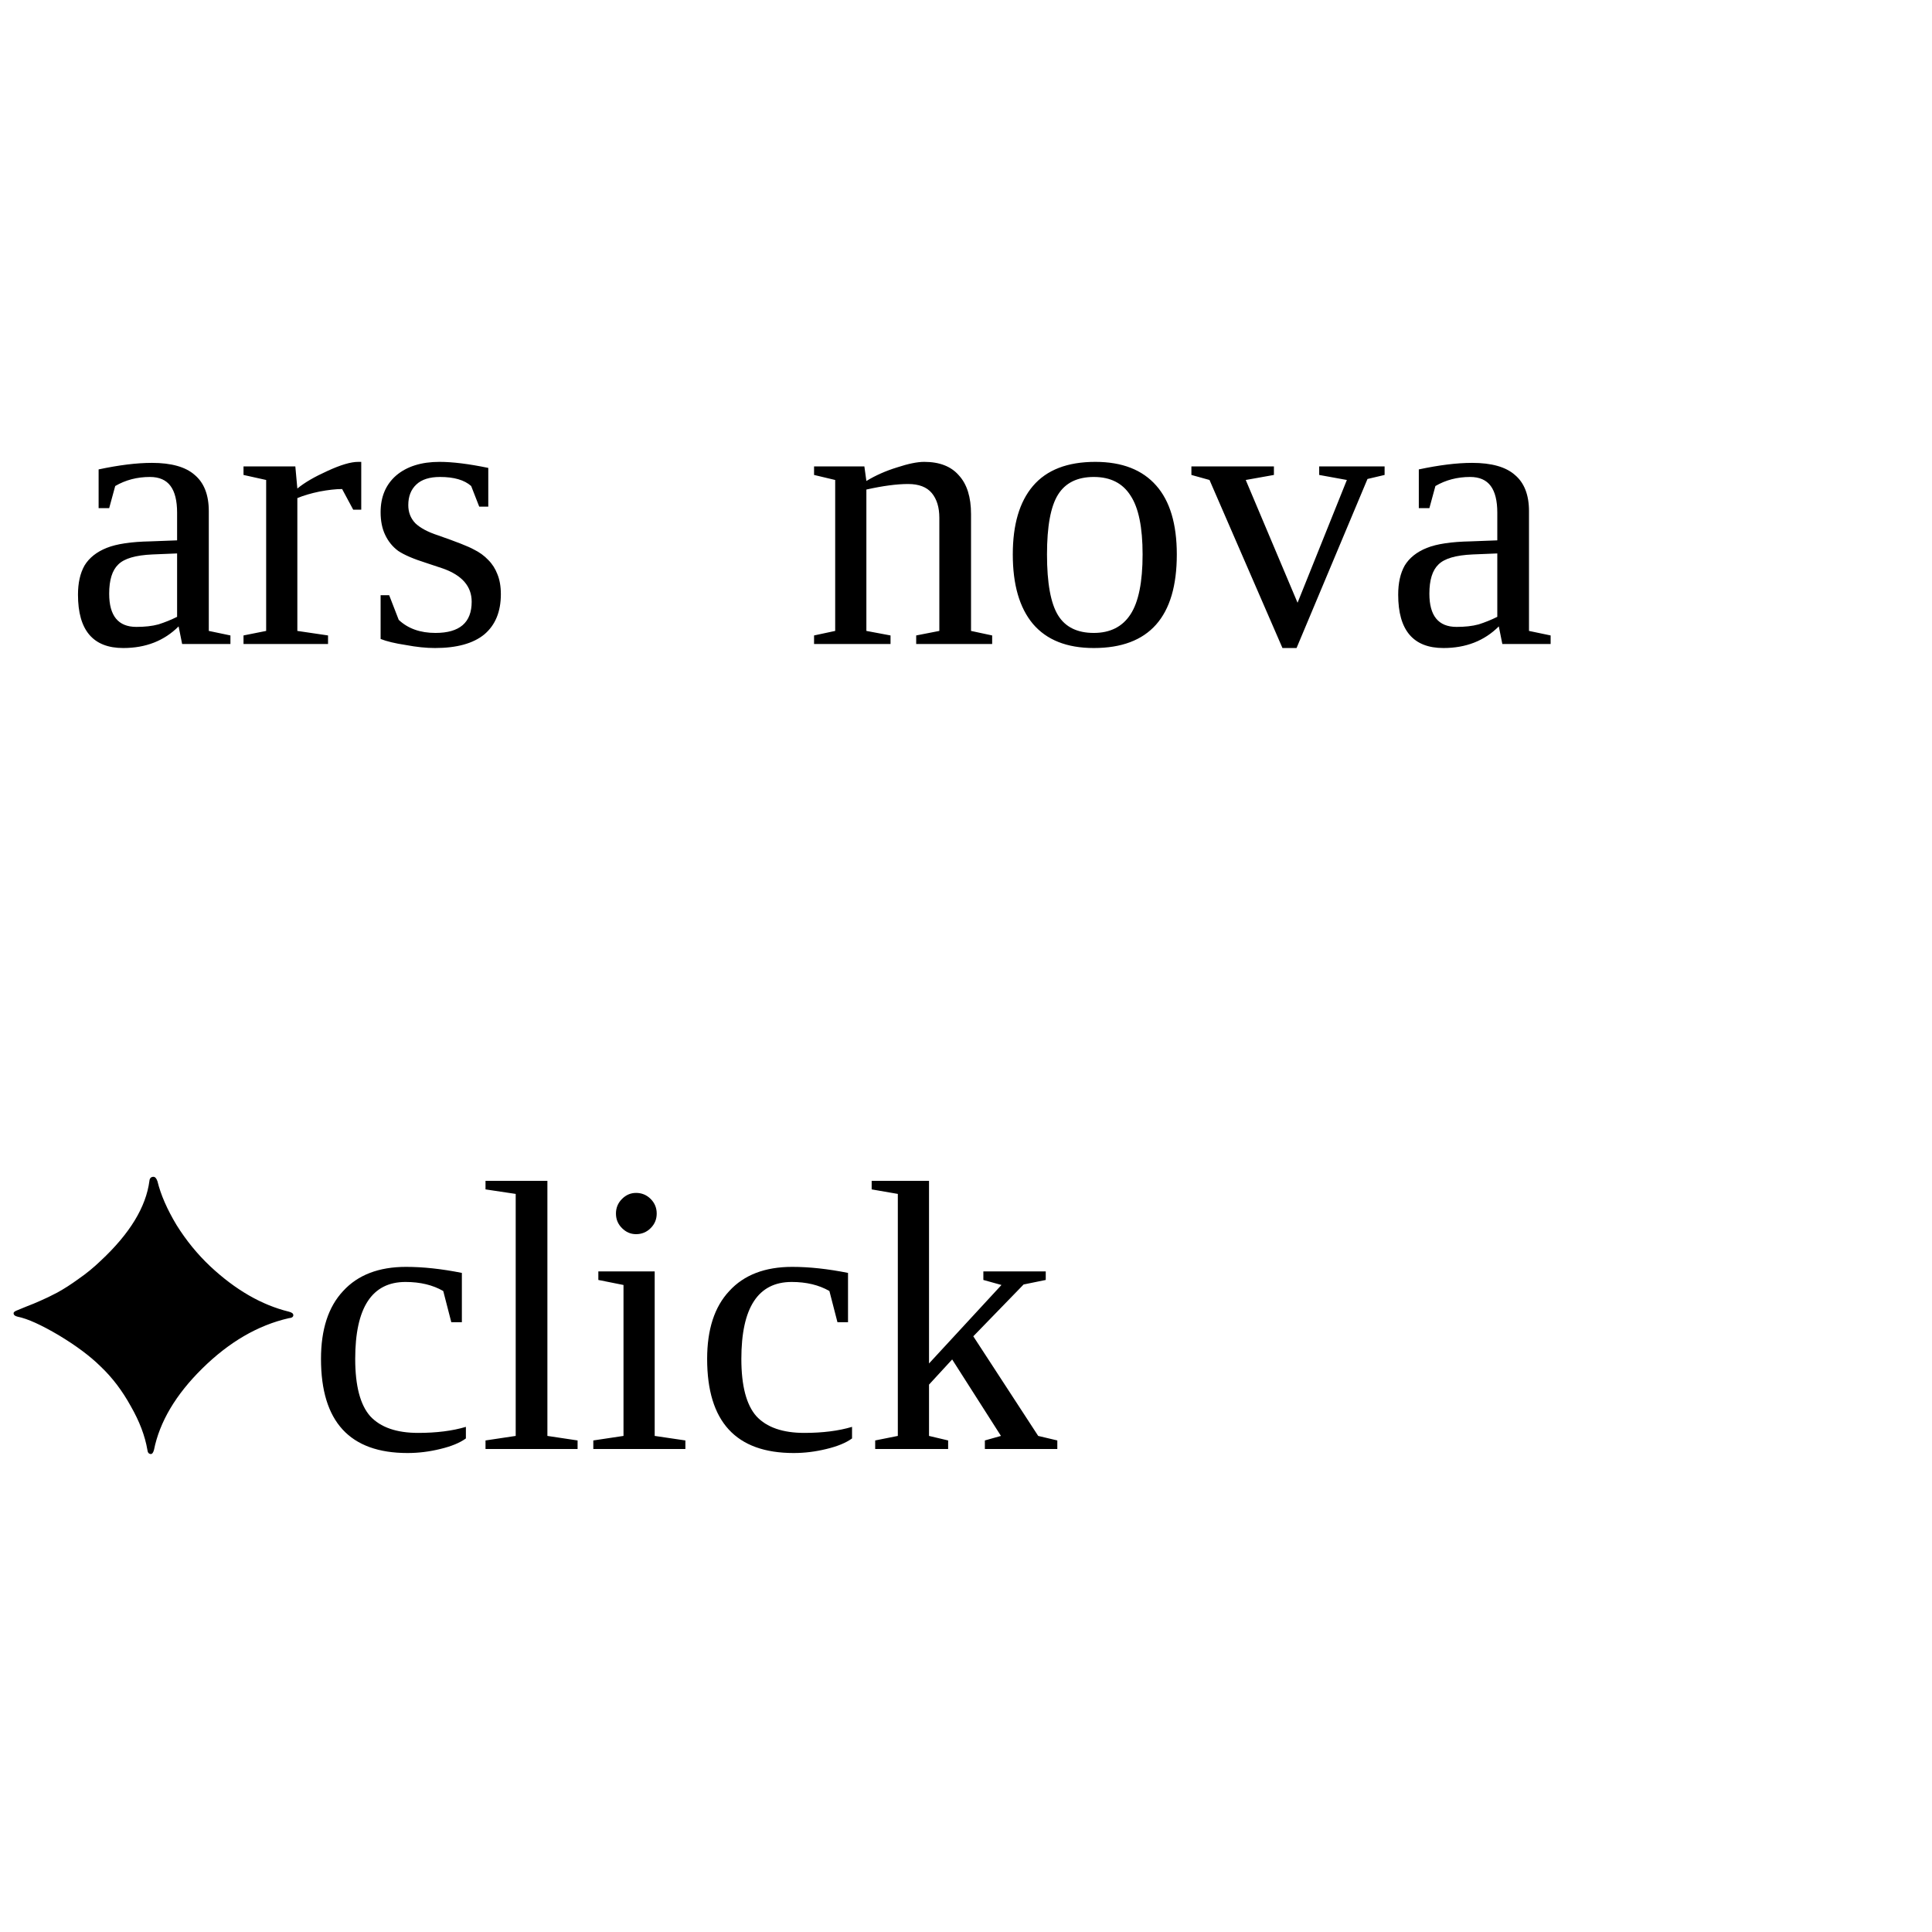
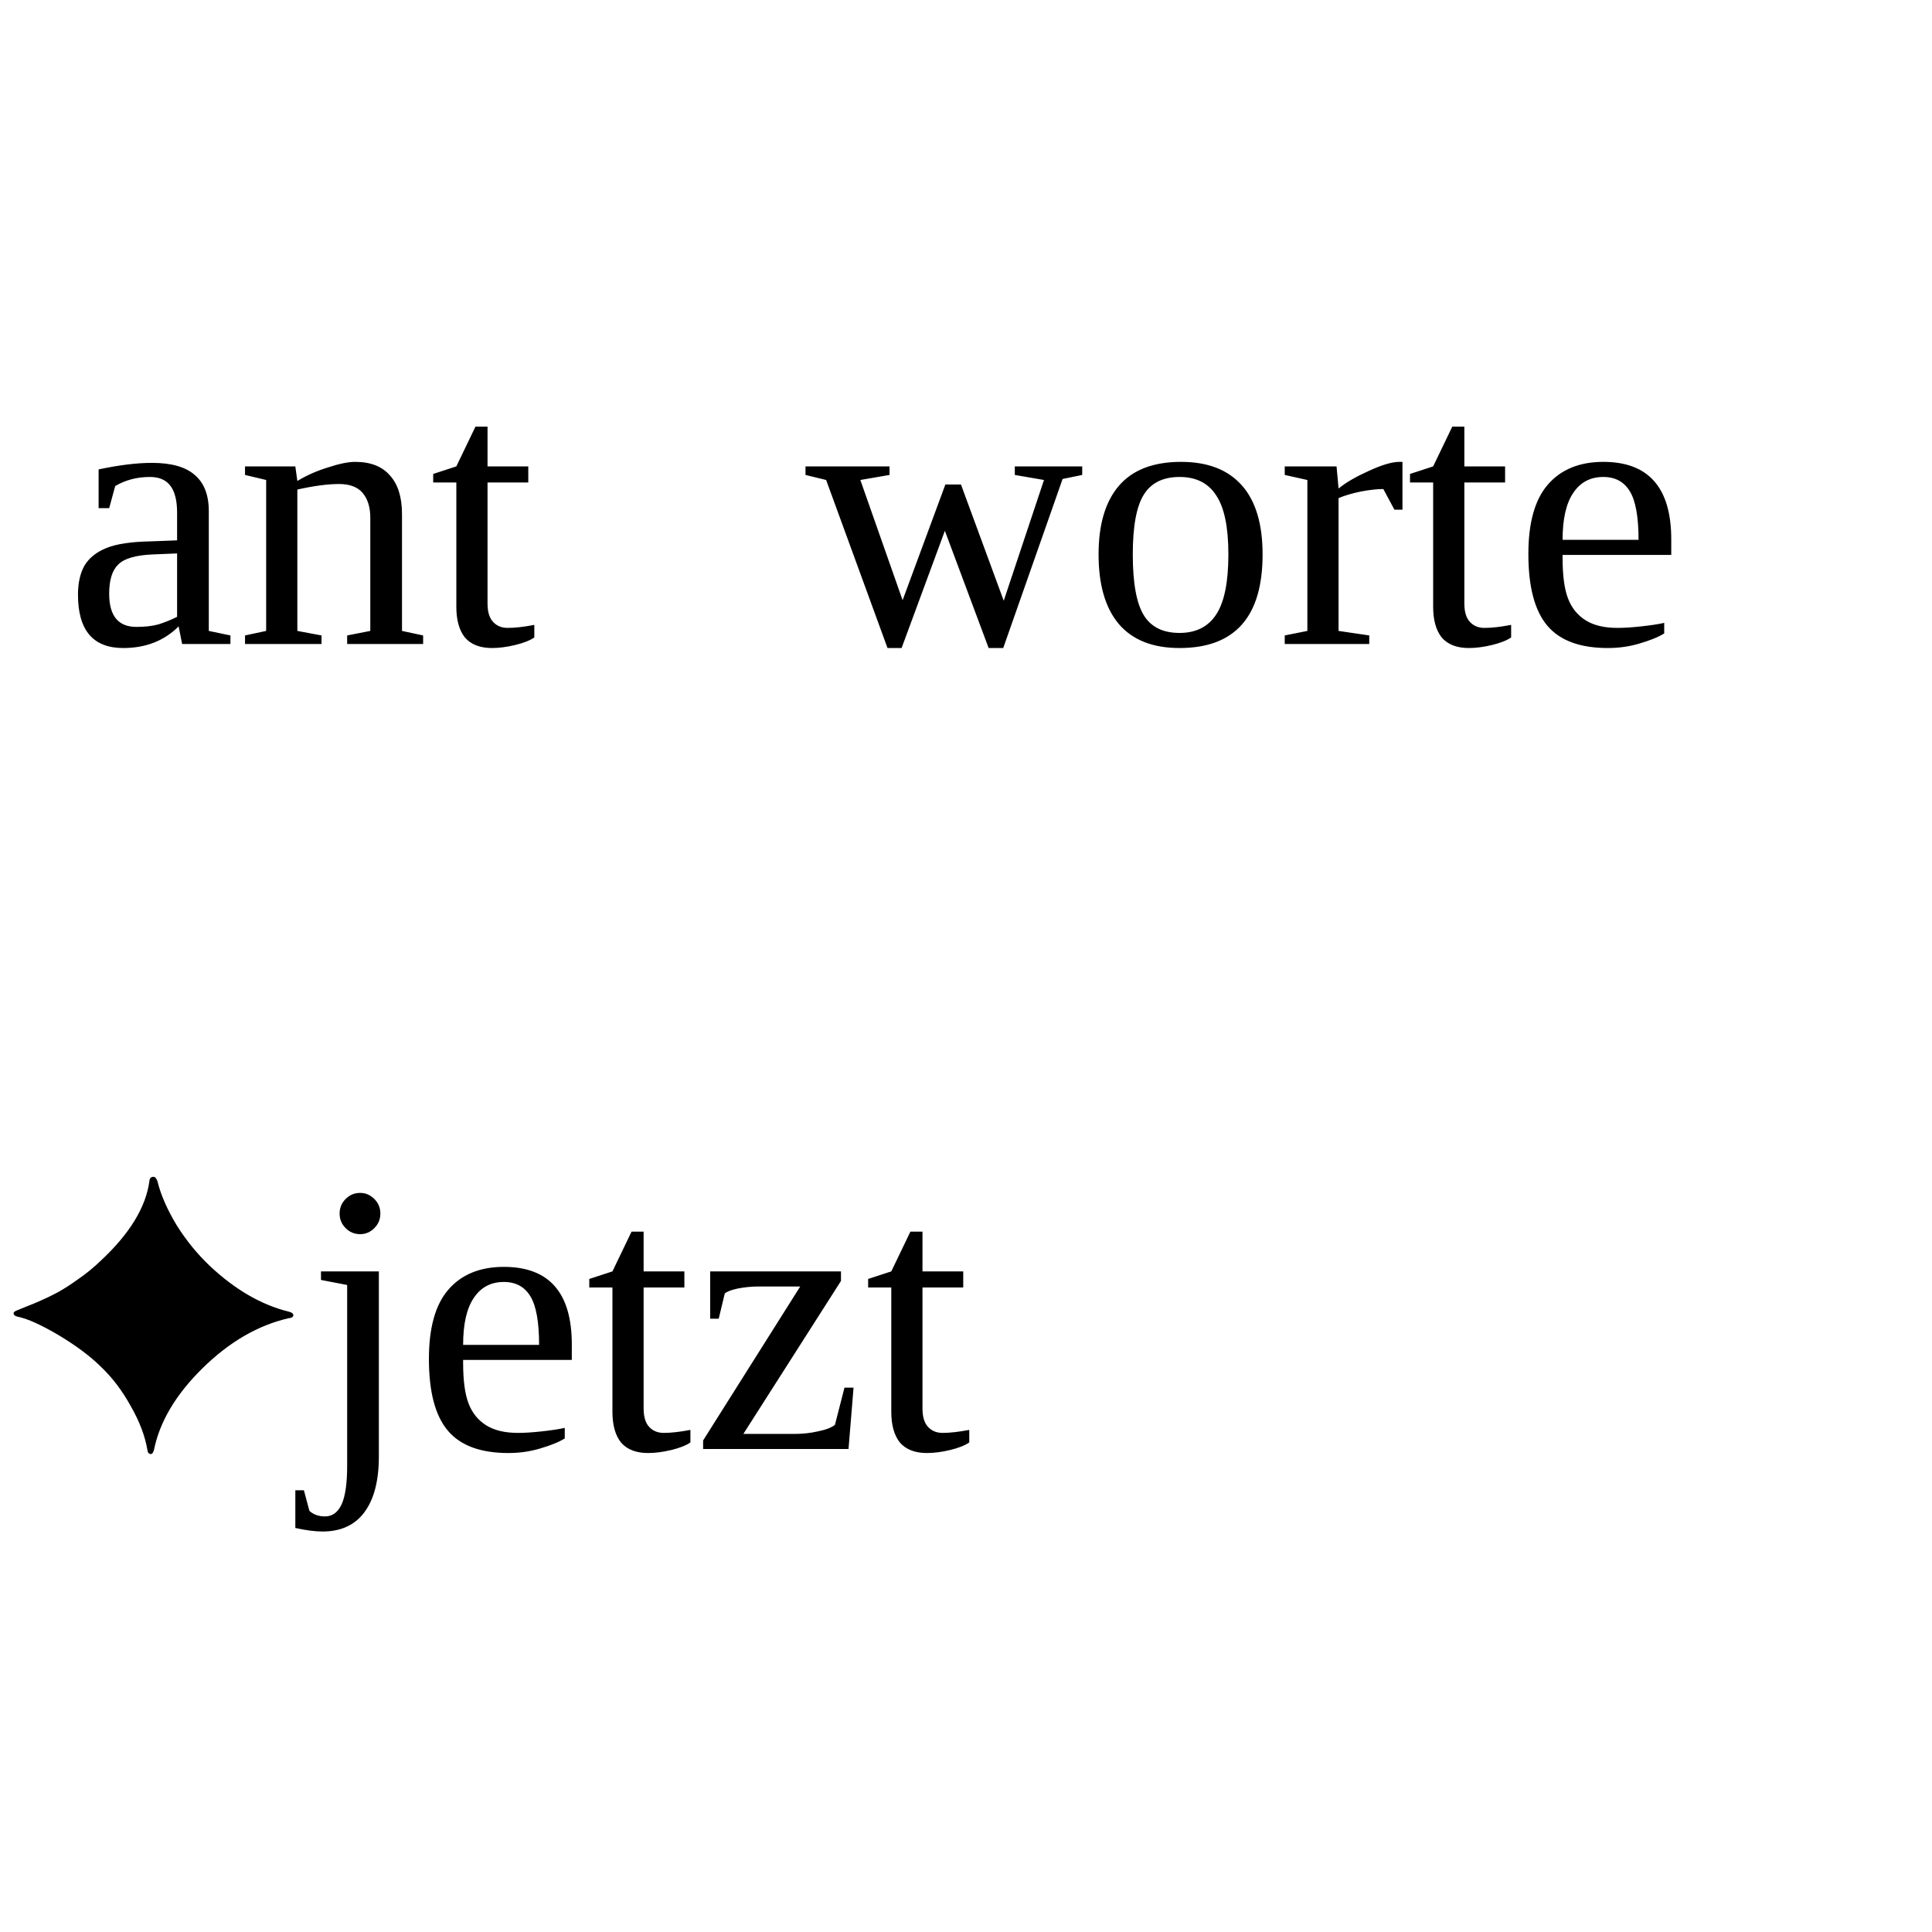
<svg xmlns="http://www.w3.org/2000/svg" id="logo-image-xl" viewBox="0 0 60 60" height="60px" width="60px" font-size="0.9rem">
-   <text class="arsnova-logo-ant" x="2" y="20">ars
+   <text class="arsnova-logo-ant" x="2" y="20">ant
   </text>
-   <text class="arsnova-logo-worte" x="25" y="20">nova
+   <text class="arsnova-logo-worte" x="25" y="20">worte
   </text>
-   <text class="arsnova-logo-jetzt" style="font-size: 1.2rem;" x="0" y="45">✦click
+   <text class="arsnova-logo-jetzt" style="font-size: 1.2rem;" x="0" y="45">✦jetzt
   </text>
</svg>
